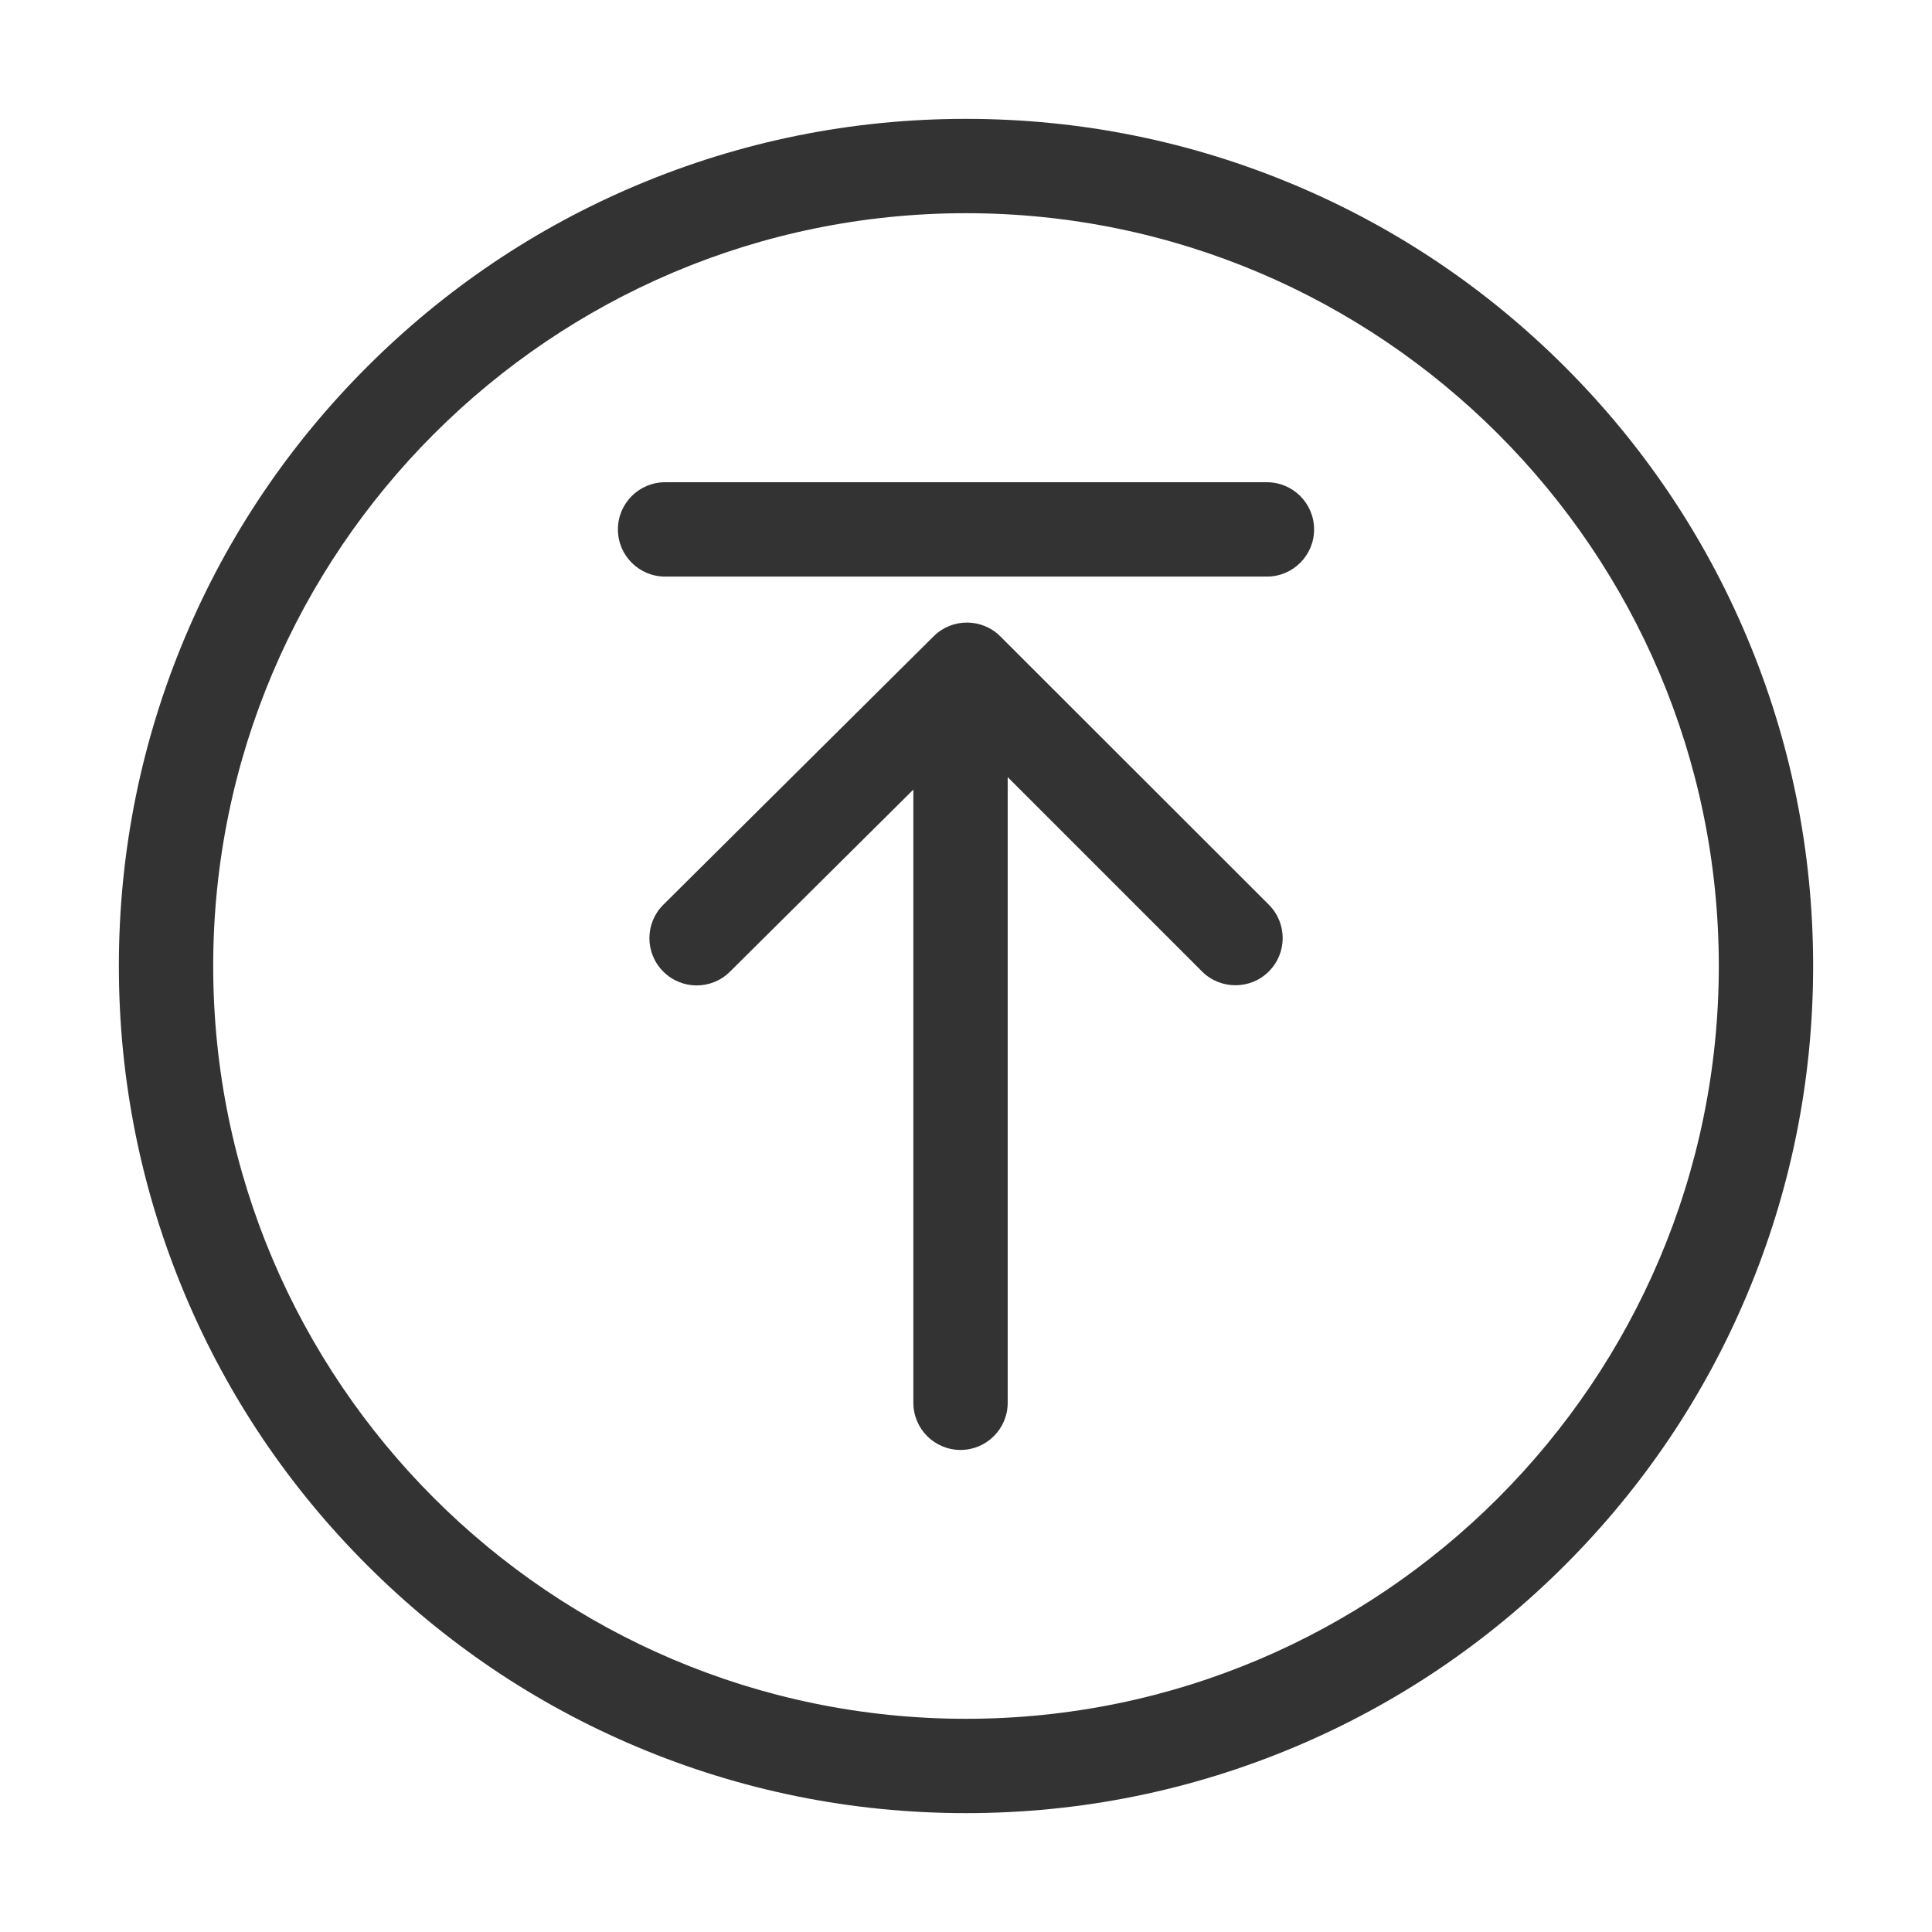
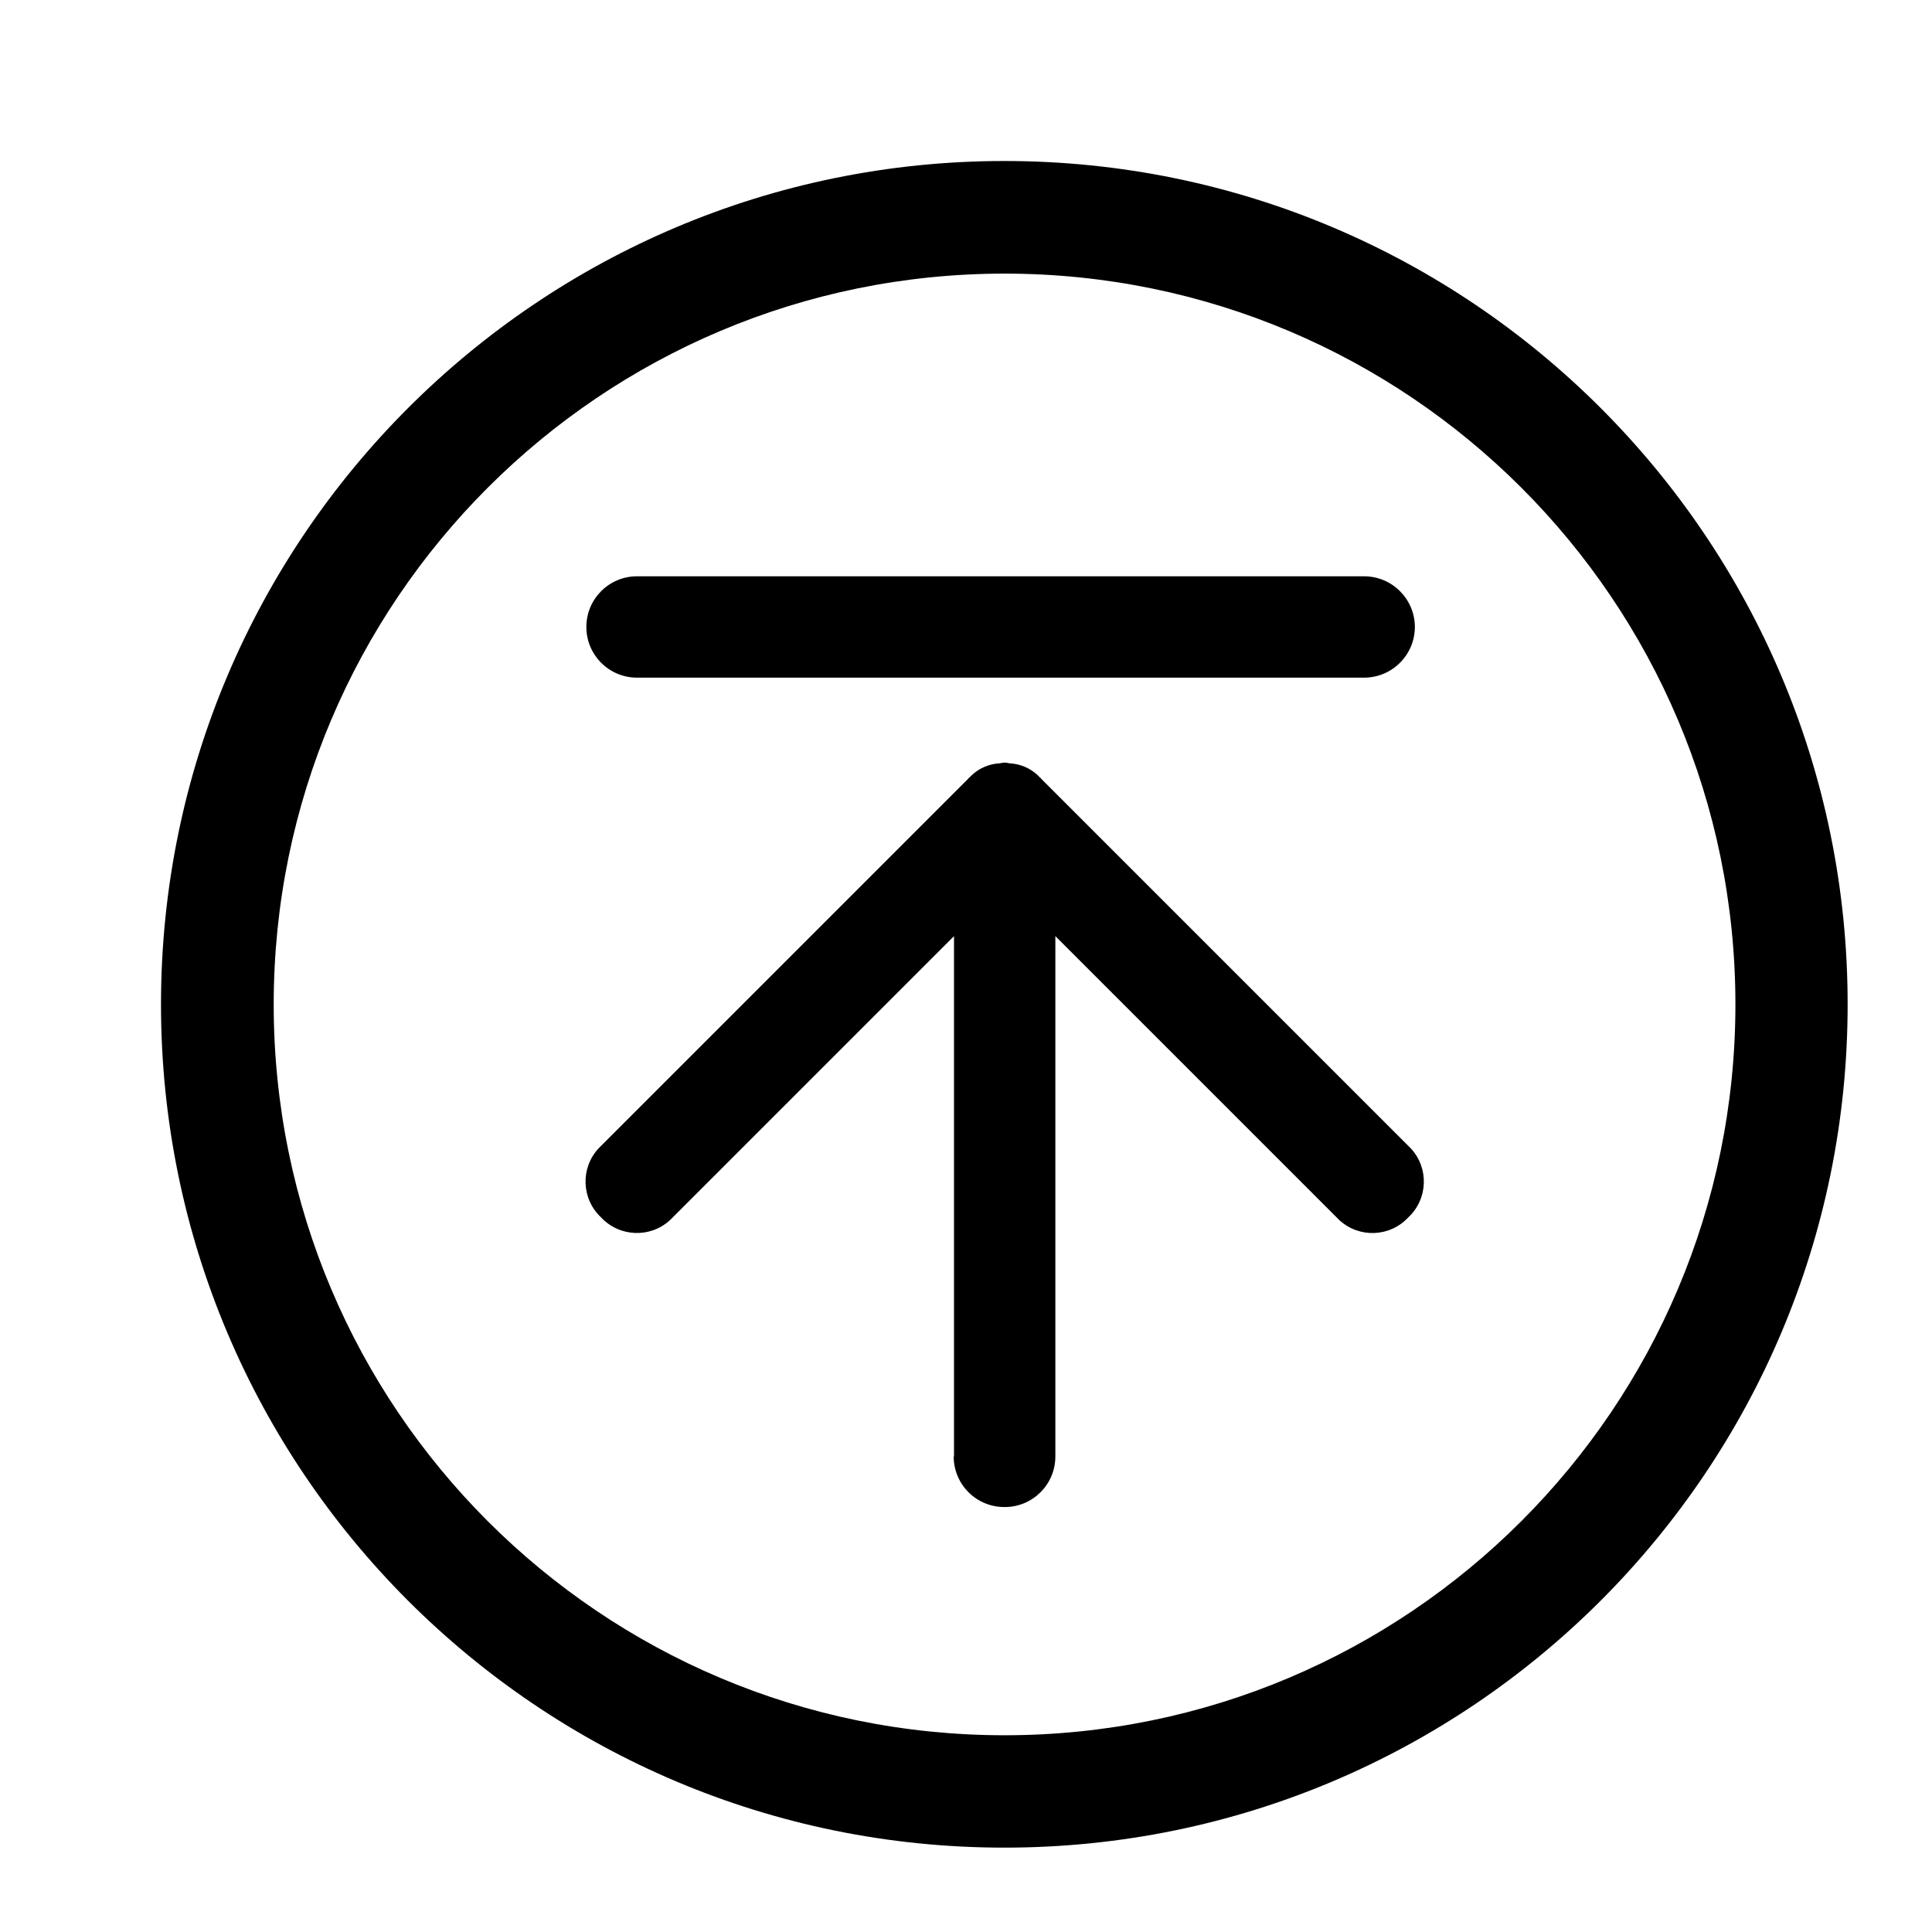
- <svg xmlns="http://www.w3.org/2000/svg" t="1607231644185" class="icon" viewBox="0 0 1024 1024" version="1.1" p-id="3148" width="200" height="200">
+ <svg xmlns="http://www.w3.org/2000/svg" t="1623642821536" class="icon" viewBox="0 0 1024 1024" version="1.1" p-id="1195" width="200" height="200">
  <defs>
    <style type="text/css" />
  </defs>
-   <path d="M925.7 337.2c-22.6-53.5-55-101.5-96.2-142.7-41.2-41.2-89.2-73.6-142.7-96.2C631.4 74.9 572.6 63 512 63S392.6 74.9 337.2 98.3c-53.5 22.6-101.5 55-142.7 96.2-41.2 41.2-73.6 89.2-96.2 142.7C74.9 392.6 63 451.4 63 512s11.9 119.4 35.3 174.8c22.6 53.5 55 101.5 96.2 142.7 41.2 41.2 89.2 73.6 142.7 96.2C392.6 949.1 451.4 961 512 961s119.4-11.9 174.8-35.3c53.5-22.6 101.5-55 142.7-96.2s73.6-89.2 96.2-142.7C949.1 631.4 961 572.6 961 512s-11.9-119.4-35.3-174.8zM512 911c-220 0-399-179-399-399s179-399 399-399 399 179 399 399-179 399-399 399z" fill="#333333" p-id="3149" />
-   <path d="M671.5 255.6h-319c-13.8 0-25 11.2-25 25s11.2 25 25 25h319c13.8 0 25-11.2 25-25s-11.2-25-25-25zM530.2 337.3c-9.7-9.7-25.5-9.8-35.3-0.1L351.6 479.5c-9.8 9.7-9.9 25.6-0.1 35.4 9.7 9.8 25.6 9.9 35.4 0.1l97.2-96.5v325c0 13.8 11.2 25 25 25s25-11.2 25-25V411.9l103 103c4.9 4.9 11.3 7.3 17.7 7.3s12.8-2.4 17.7-7.3c9.8-9.8 9.8-25.6 0-35.4L530.2 337.3z" fill="#333333" p-id="3150" />
+   <path d="M85.333 532.352A447.061 447.061 0 0 1 532.309 85.333a446.933 446.933 0 0 1 446.976 446.933 446.891 446.891 0 0 1-446.933 447.019A446.976 446.976 0 0 1 85.333 532.352z m59.733 0a387.371 387.371 0 0 0 387.371 387.371 387.413 387.413 0 0 0 387.371-387.371 387.371 387.371 0 0 0-387.371-387.328A387.371 387.371 0 0 0 145.067 532.309z m360.576 239.616v-275.797l-150.443 150.443a25.941 25.941 0 0 1-36.608-1.365 25.941 25.941 0 0 1-1.323-36.608l195.883-195.883 0.299-0.427 0.427-0.299 1.067-1.067a23.339 23.339 0 0 1 15.019-6.4 18.688 18.688 0 0 1 2.56-0.384 15.872 15.872 0 0 1 2.475 0.384 23.509 23.509 0 0 1 15.104 6.4l1.024 1.067 0.427 0.299 0.299 0.427 195.883 195.883a25.899 25.899 0 0 1-1.323 36.608 25.899 25.899 0 0 1-36.608 1.365l-150.443-150.443v275.797a26.795 26.795 0 0 1-26.795 26.795 26.795 26.795 0 0 1-27.093-26.837zM337.579 359.168a26.837 26.837 0 0 1-26.795-26.88 26.837 26.837 0 0 1 26.795-26.837h385.493a26.923 26.923 0 0 1 26.837 26.837 26.923 26.923 0 0 1-26.837 26.88z" p-id="1196" />
</svg>
